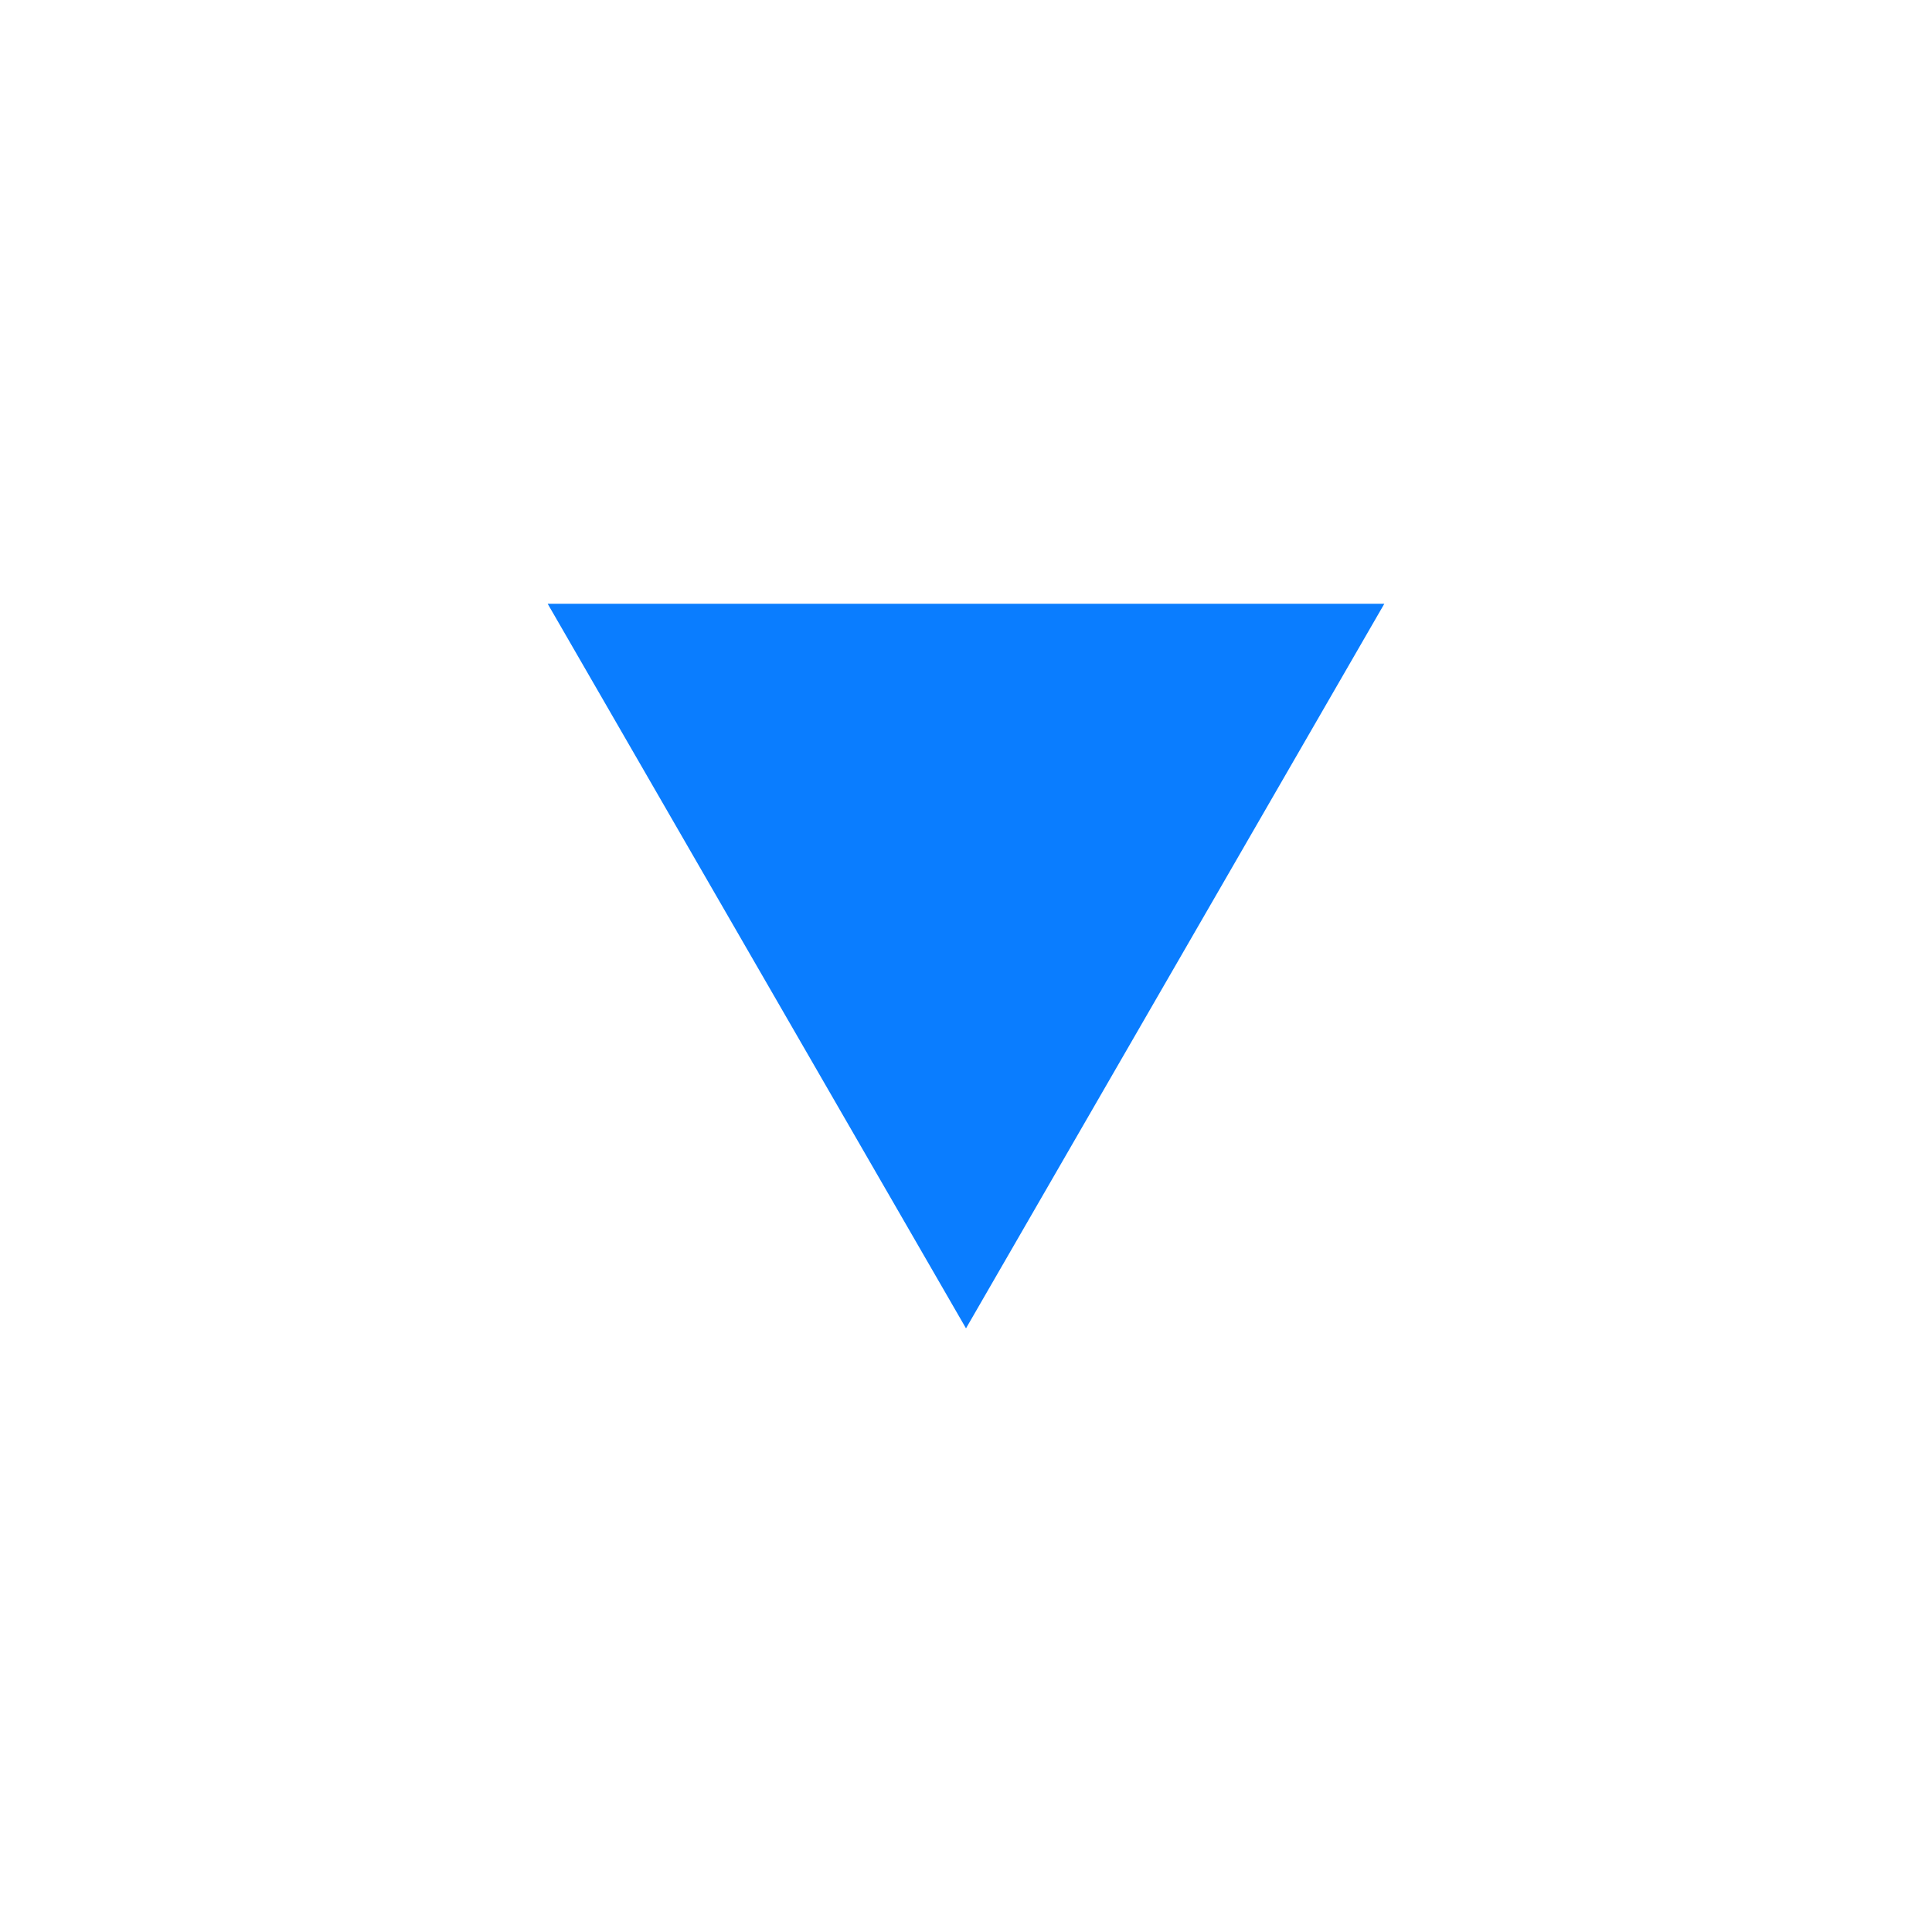
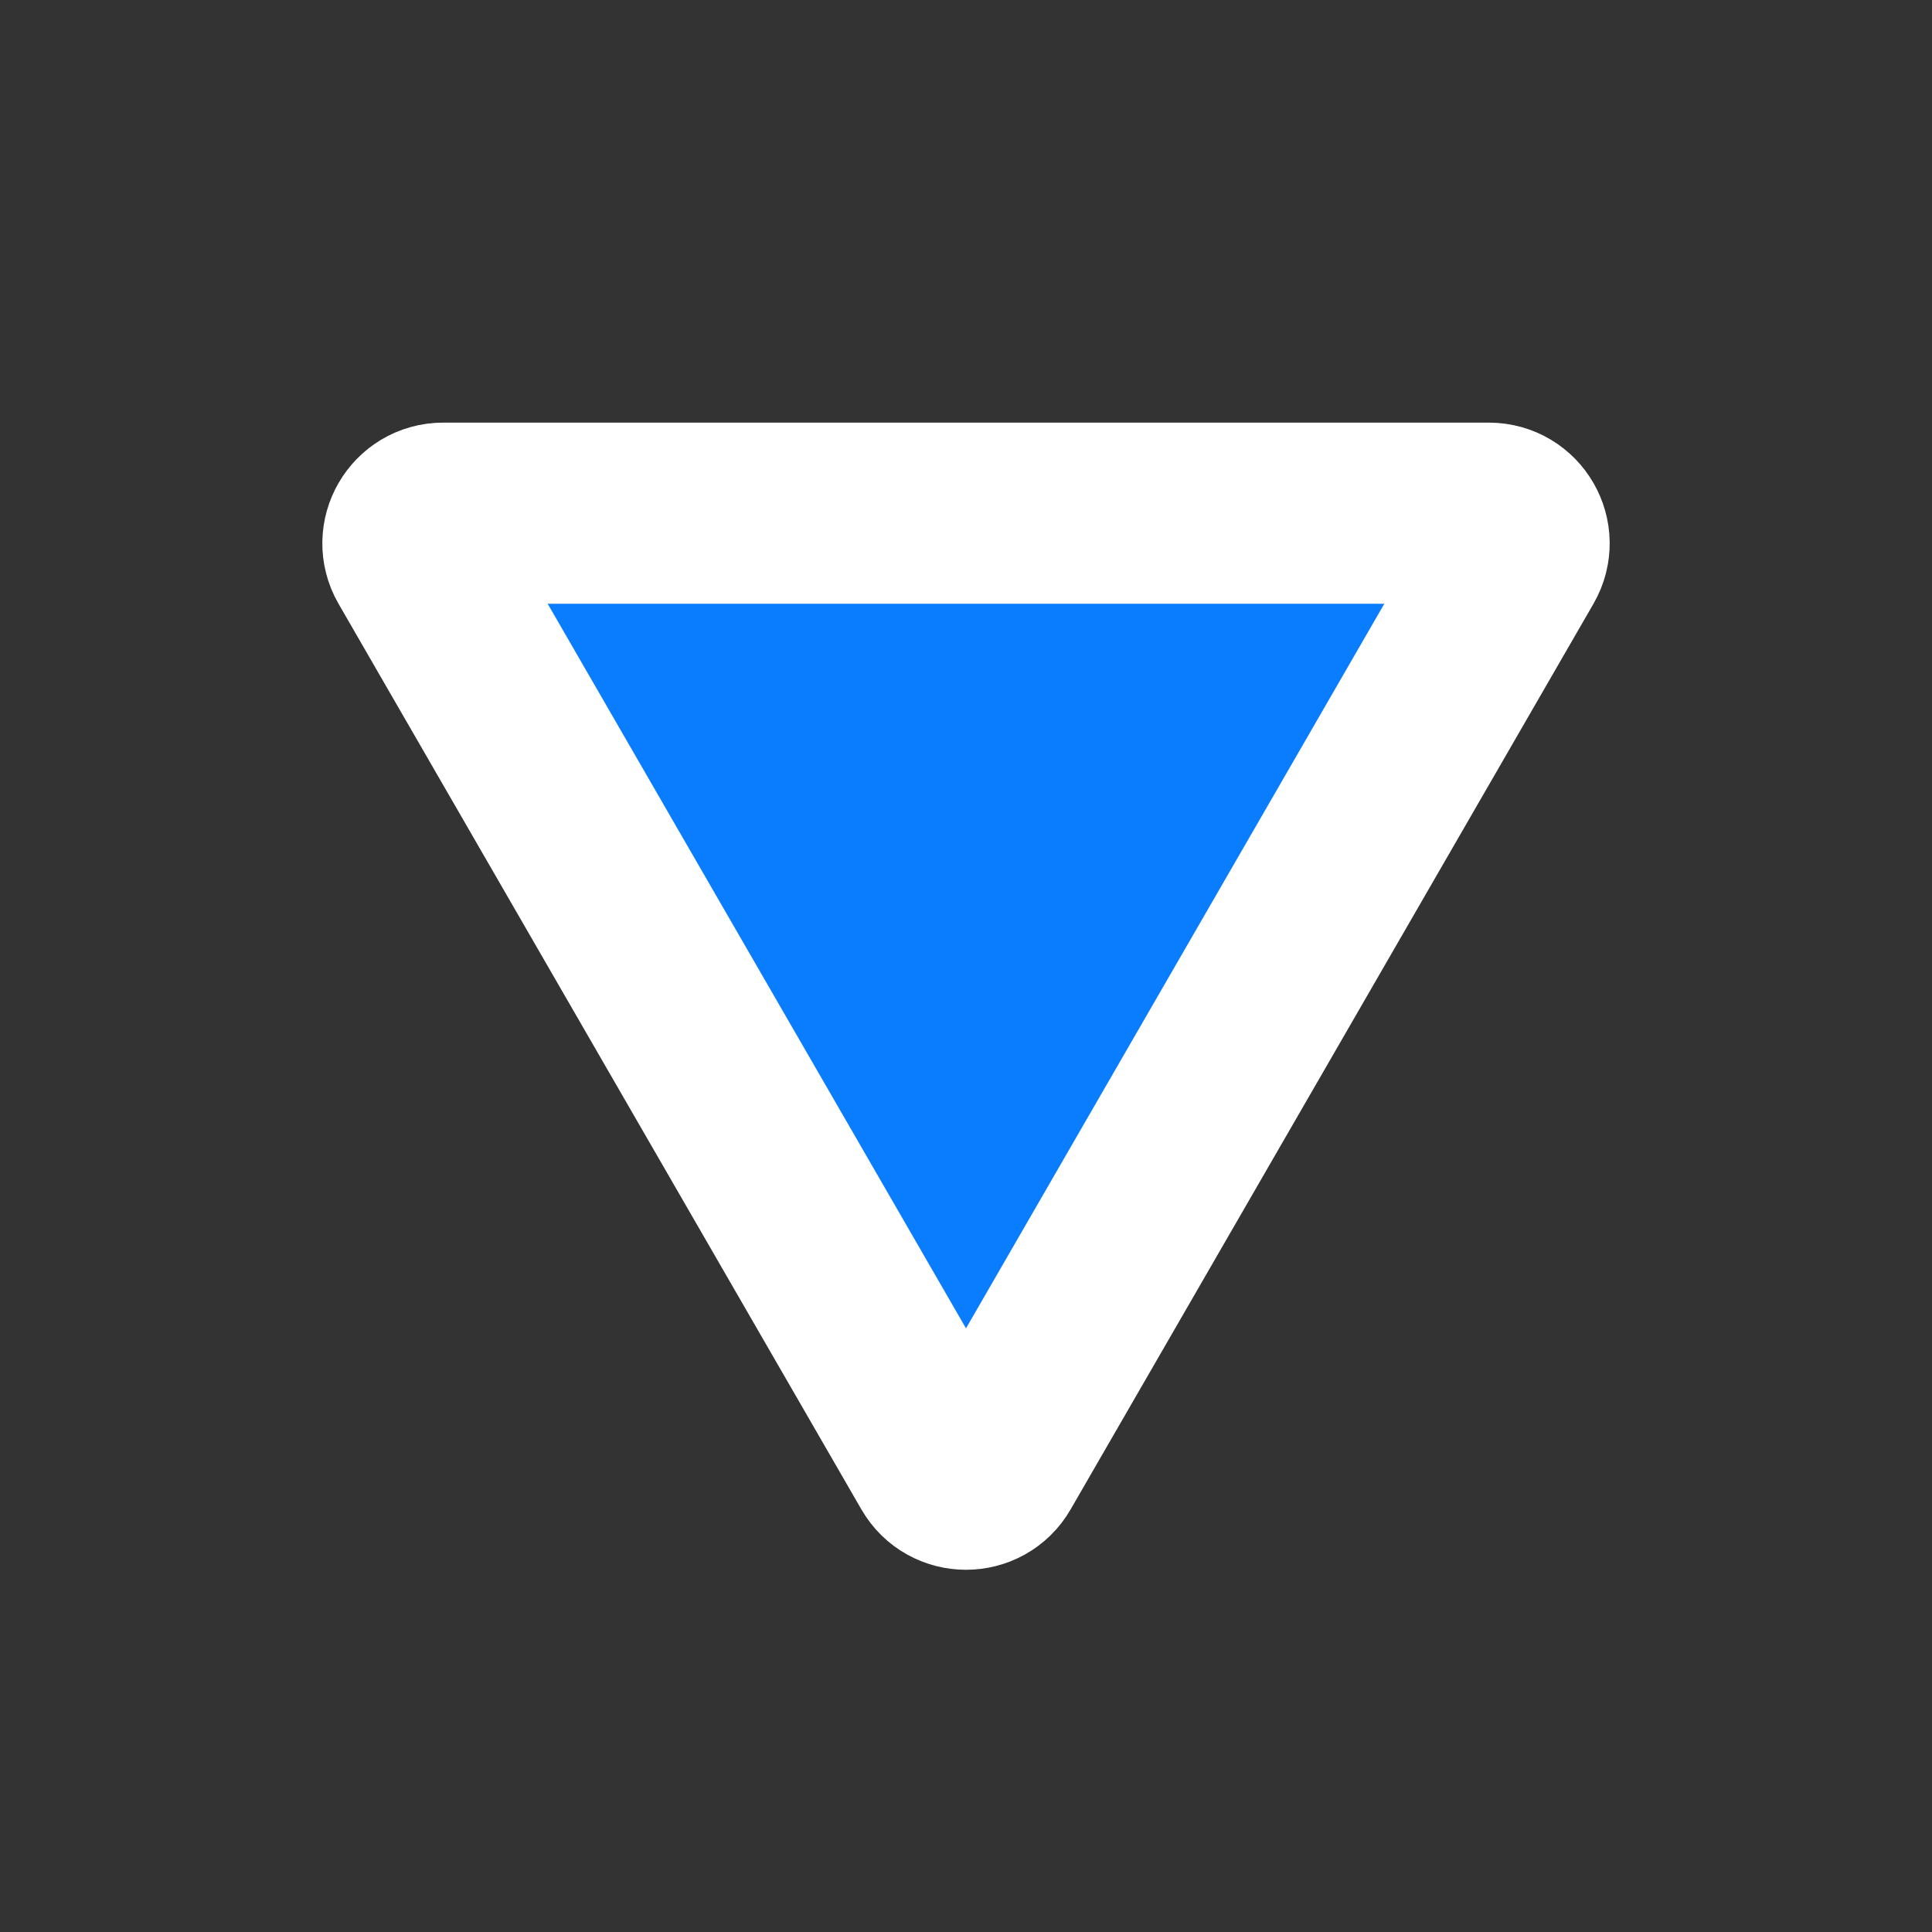
<svg xmlns="http://www.w3.org/2000/svg" width="16" height="16" viewBox="0 0 16 16" fill="none">
  <g clip-path="url(#fi-colour-swmm-outfall-swmm-svg-clip0_1_2602)">
    <rect width="16" height="16" fill="white" />
+     <rect width="16" height="16" fill="#333333" />
    <path d="M8.217 12.125C8.121 12.292 7.879 12.292 7.783 12.125L3.453 4.625C3.357 4.458 3.478 4.25 3.67 4.25L12.33 4.25C12.523 4.25 12.643 4.458 12.547 4.625L8.217 12.125Z" fill="#0A7DFF" stroke="white" stroke-width="1.5" />
  </g>
  <defs>
    <clipPath id="fi-colour-swmm-outfall-swmm-svg-clip0_1_2602">
      <rect width="16" height="16" fill="white" />
    </clipPath>
  </defs>
</svg>
